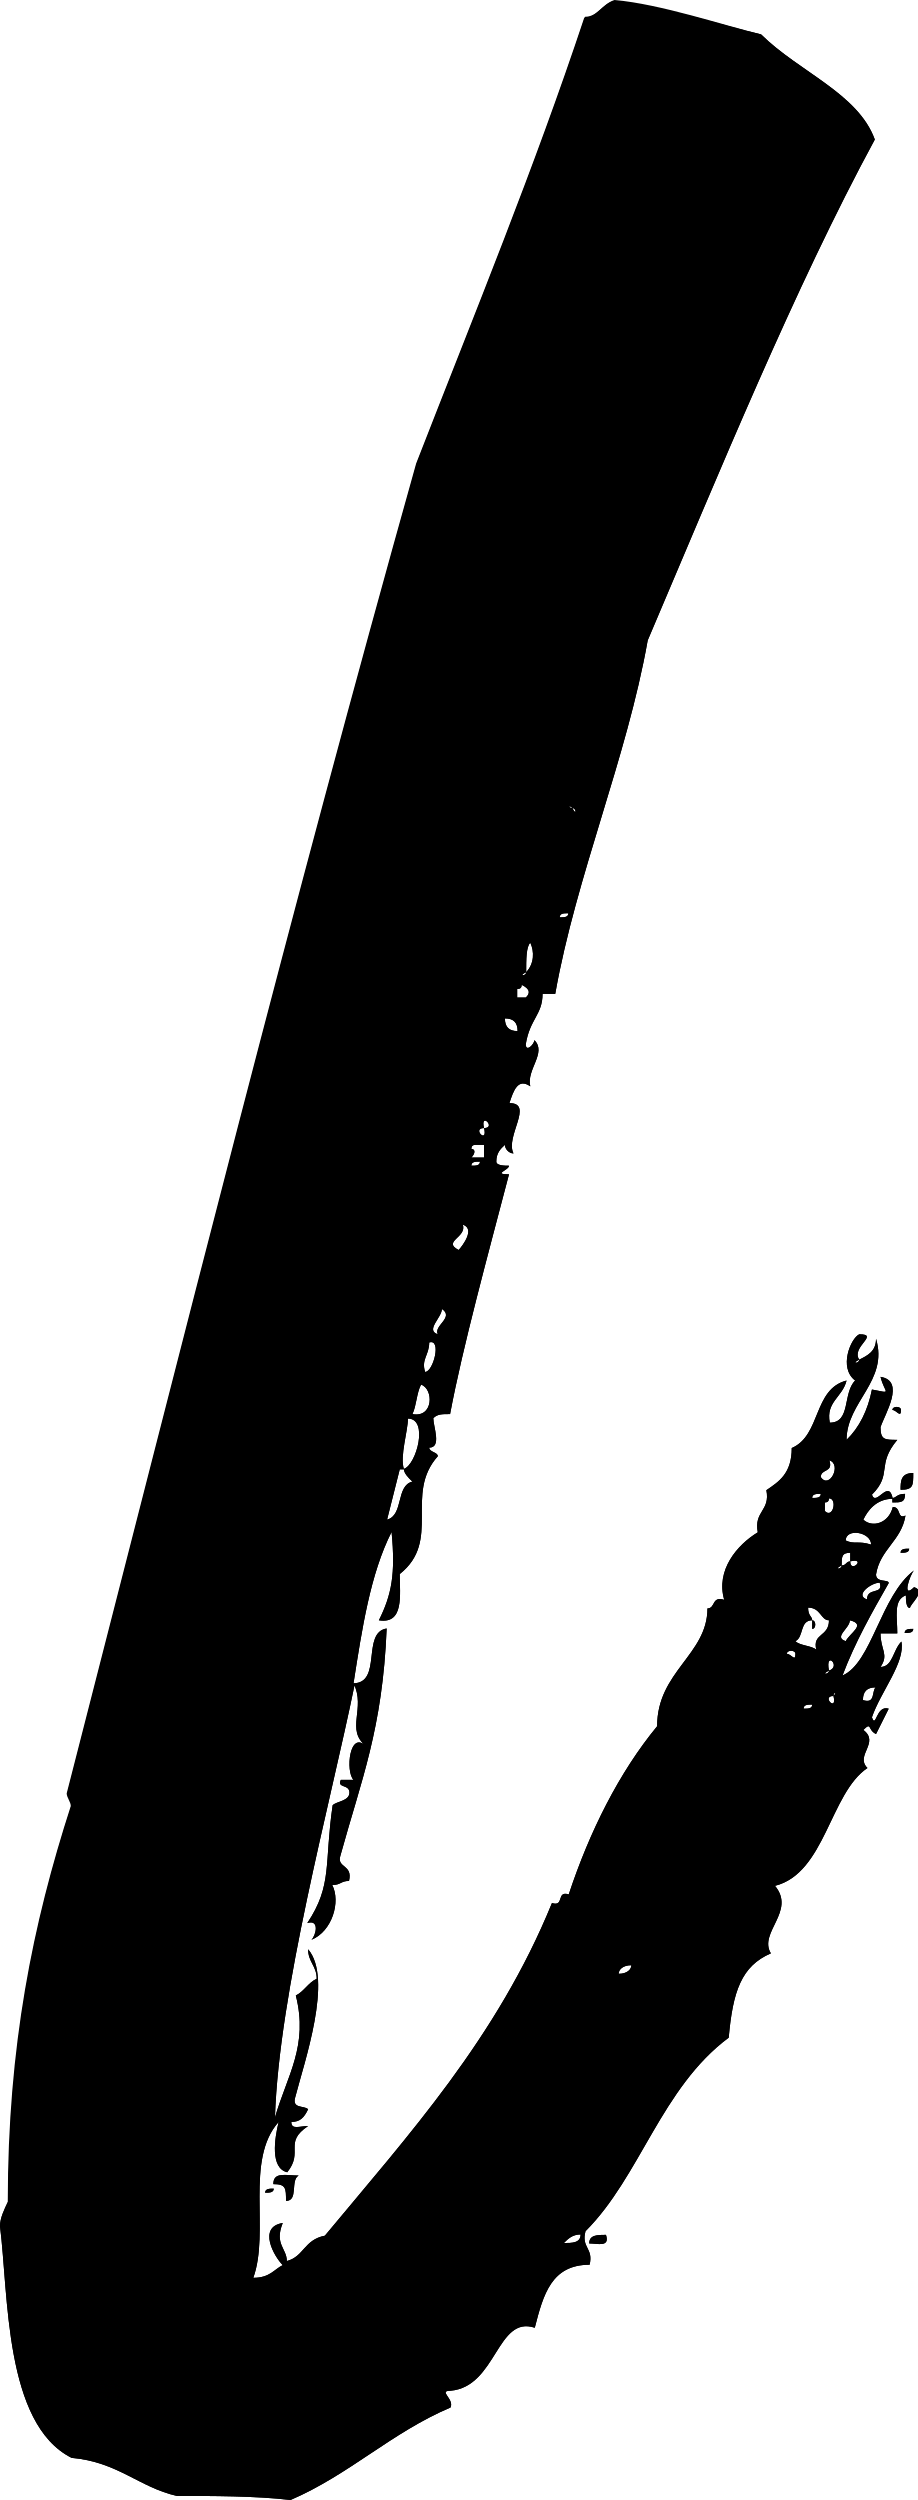
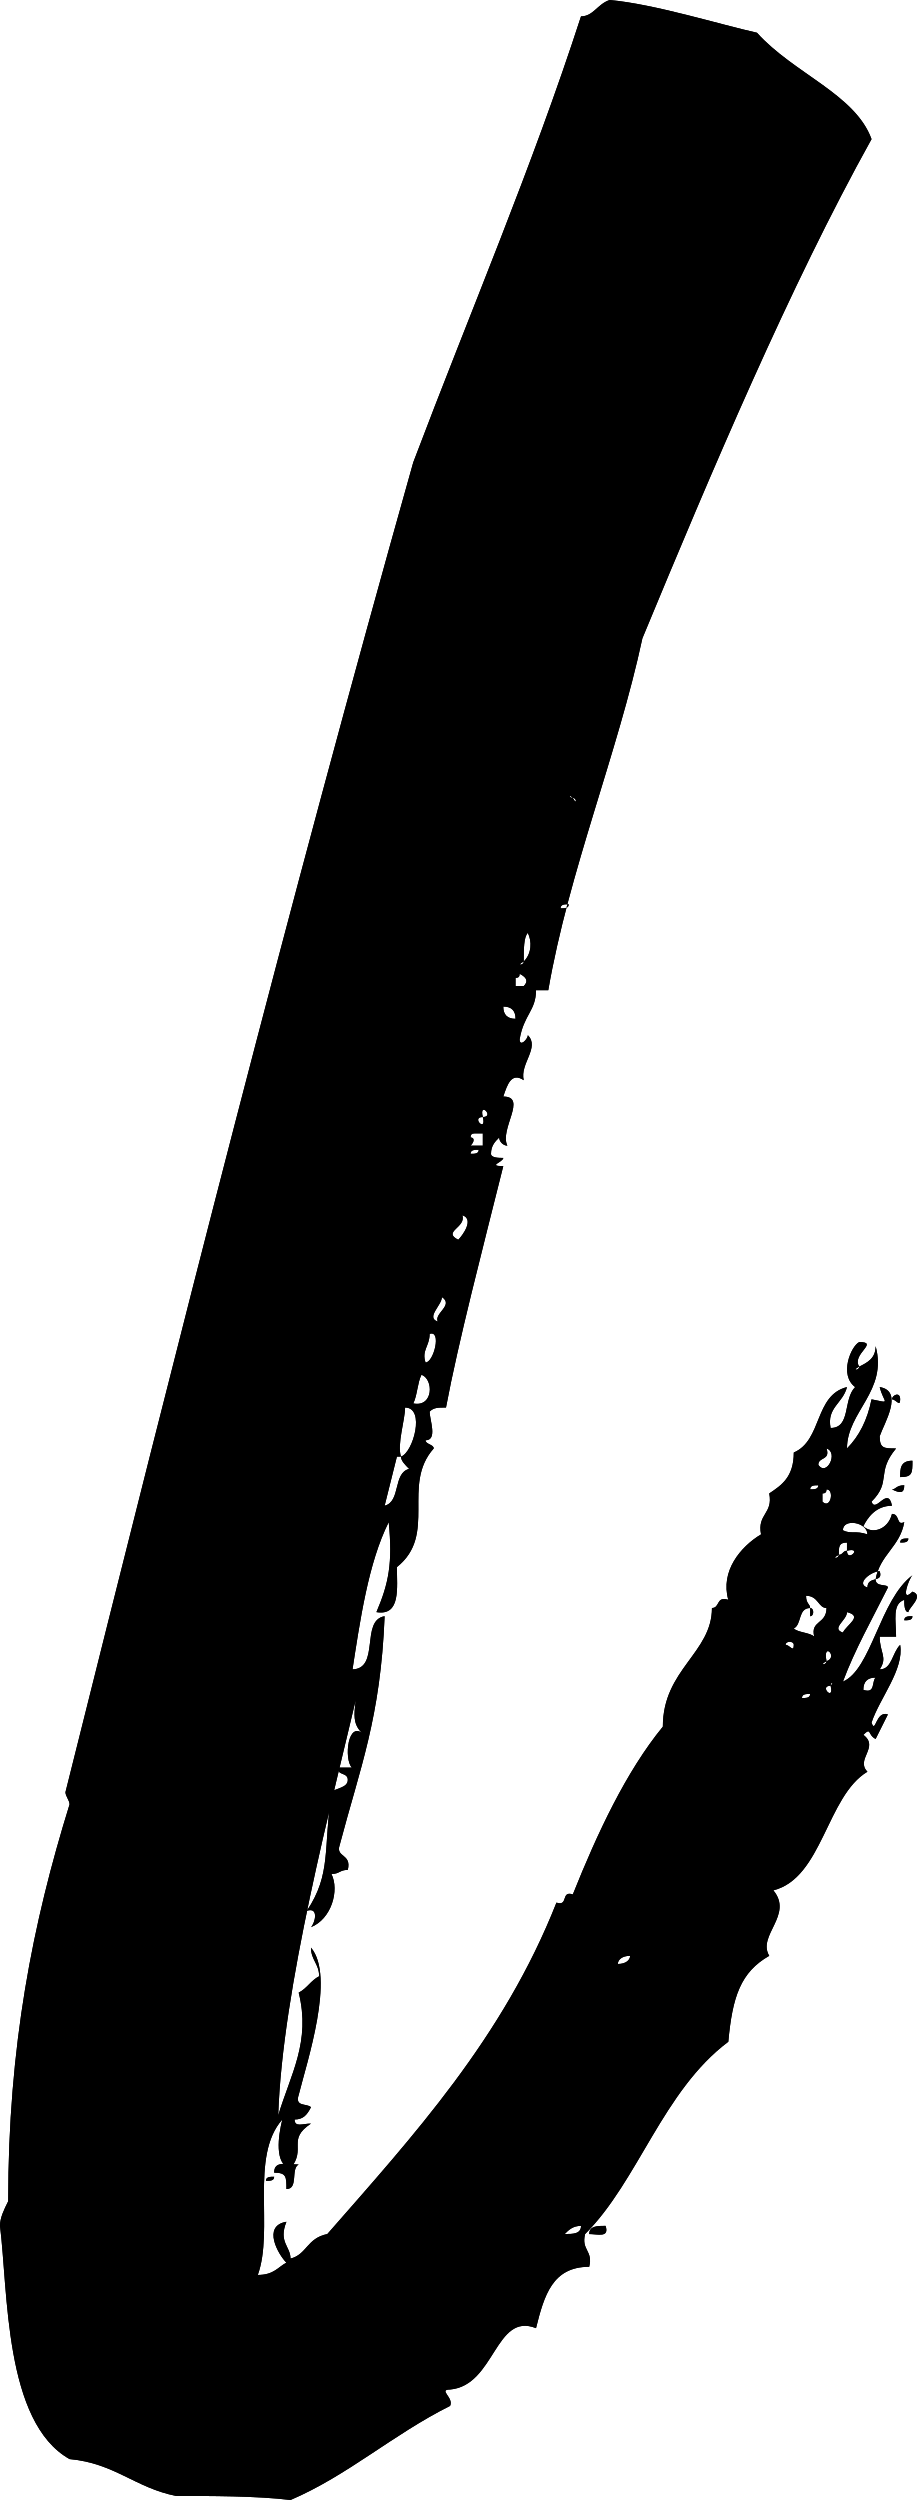
- <svg xmlns="http://www.w3.org/2000/svg" id="b" data-name="Layer 2" viewBox="0 0 22.43 61.1">
+ <svg xmlns="http://www.w3.org/2000/svg" id="b" data-name="Layer 2" viewBox="0 0 22.41 61.1">
  <defs>
    <style>
      .f, .g {
        fill: none;
      }

      .g {
        stroke: #000;
        stroke-linecap: round;
        stroke-linejoin: round;
-         stroke-width: 17.36px;
+         stroke-width: 17.4px;
      }

      .h {
        clip-path: url(#e);
      }
    </style>
    <clipPath id="e">
-       <path class="f" d="M8.64,41.14c.21-1.34.41-2.67.93-3.7.1,1.03,0,1.54-.31,2.16.62.1.51-.62.51-1.13,1.03-.82.1-1.95.93-2.88,0-.1-.21-.1-.21-.21.31,0,.1-.51.1-.72.1-.1.21-.1.41-.1.31-1.65.93-3.91,1.44-5.86-.41,0,0-.1,0-.21-.1,0-.31,0-.31-.1,0-.21.1-.31.21-.41,0,.1.1.21.21.21-.21-.41.51-1.23-.1-1.23.1-.31.21-.62.51-.41-.1-.41.41-.82.1-1.13,0,.1-.21.31-.21.1.1-.62.41-.72.41-1.23h.31c.51-2.88,1.75-5.76,2.26-8.64,1.75-4.11,3.6-8.64,5.55-12.24-.41-1.13-1.85-1.65-2.78-2.57-.93-.21-2.47-.72-3.6-.82-.31.1-.41.41-.72.41-1.23,3.7-2.67,7.2-4.11,10.9-3.09,11.01-5.66,21.29-8.54,32.5,0,.1.1.21.1.31-.93,2.88-1.54,5.86-1.54,9.67C.1,54,0,54.21,0,54.41c.21,1.65.1,4.83,1.75,5.66,1.13.1,1.65.72,2.57.93.82,0,1.95,0,2.78.1,1.44-.62,2.47-1.65,3.91-2.26.1-.21-.31-.41,0-.41,1.13-.1,1.13-1.85,2.06-1.54.21-.82.41-1.54,1.34-1.54.1-.41-.21-.41-.1-.82,1.34-1.34,1.85-3.5,3.5-4.73.1-1.13.31-1.75,1.03-2.06-.31-.51.62-1.03.1-1.65,1.23-.31,1.34-2.26,2.26-2.88-.31-.31.31-.62-.1-.93.21-.21.1,0,.31.1.1-.21.21-.41.31-.62-.31-.1-.31.51-.41.21.21-.62.82-1.34.72-1.85-.21.21-.21.62-.51.62.21-.31,0-.41,0-.82h.41c0-.41-.1-.82.21-.93,0,.1,0,.31.1.31,0-.1.41-.41.1-.51-.31.31-.1-.31,0-.41-.82.62-1.03,2.26-1.75,2.57.31-.82.72-1.54,1.13-2.26,0-.1-.31,0-.31-.21.1-.62.62-.82.72-1.44-.21.1-.1-.21-.31-.21-.1.41-.51.51-.72.31.1-.21.31-.51.72-.51-.1-.51-.41.21-.51-.1.51-.51.1-.72.62-1.34-.31,0-.41,0-.41-.31.1-.31.62-1.13,0-1.23.1.41.31.41-.21.31-.1.51-.31.93-.62,1.23,0-.93,1.03-1.44.72-2.47,0,.31-.21.41-.41.51,0,.1-.21.1,0,0-.21-.31.51-.62,0-.62-.21.1-.51.82-.1,1.13-.31.31-.1,1.03-.62,1.03-.1-.51.31-.62.41-1.03-.82.21-.62,1.34-1.34,1.65,0,.62-.31.82-.62,1.03.1.51-.31.51-.21,1.03-.51.31-1.03.93-.82,1.65-.31-.1-.21.21-.41.21,0,1.13-1.23,1.54-1.23,2.88-.93,1.13-1.65,2.57-2.16,4.11-.31-.1-.1.31-.41.21-1.34,3.29-3.5,5.66-5.55,8.13-.51.1-.51.51-.93.62,0-.31-.31-.41-.1-.93-.62.1-.21.82,0,1.03-.21.1-.31.31-.72.31.41-1.13-.21-2.88.62-3.81-.1.41-.21,1.13.21,1.23.41-.51-.1-.72.51-1.13-.21,0-.41.1-.41-.1.21,0,.31-.1.41-.31-.1-.1-.41,0-.31-.31.21-.82.93-2.88.31-3.6,0,.31.21.41.21.72-.21.1-.31.31-.51.41.31,1.23-.21,1.95-.51,2.98.1-3.09,1.34-7.61,1.95-10.59ZM13.99,19.75c-.1,0-.1-.1,0,0,.1,0,.1.21,0,0ZM13.89,22.32c0,.1-.1.1-.21.1,0-.1.1-.1.21-.1ZM12.86,23.76c0-.31,0-.62.1-.72.1.21.1.51-.1.72,0,.1-.21.1,0,0ZM12.65,24.17q.1,0,.1-.1c.21.1.21.21.1.31h-.21v-.21ZM12.65,25.2c-.21,0-.31-.1-.31-.31.21,0,.31.1.31.31ZM11.83,27.57c-.1-.41.31,0,0,0,.1.41-.31,0,0,0ZM11.52,28.29c.1-.1.1-.21,0-.21q0-.1.1-.1h.21v.31h-.31ZM11.73,28.39c0,.1-.1.1-.21.1,0-.1.1-.1.21-.1ZM11.21,30.55c-.41-.21.21-.31.1-.62.31.1,0,.51-.1.62ZM10.7,32.61c-.31-.1.1-.41.1-.62.31.21-.21.41-.1.62ZM10.39,33.53c-.1-.31.1-.41.1-.72.31-.1.1.72-.1.72ZM10.08,34.56c.1-.21.1-.51.21-.72.31.1.31.82-.21.72ZM9.87,35.9c-.1-.31.1-.93.1-1.23.51,0,.21,1.13-.1,1.23,0,.1.1.21.21.31-.41.1-.21.82-.62.93.1-.41.21-.82.31-1.23h.1ZM20.06,36.1c0-.21.31-.1.21-.41.31.1,0,.72-.21.41ZM20.06,36.51c0,.1-.1.1-.21.1,0-.1.1-.1.21-.1ZM20.16,36.72q.1,0,.1-.1c.21,0,.1.51-.1.31v-.21ZM20.67,37.65c0-.31.62-.21.62.1-.31-.1-.41,0-.62-.1ZM20.57,38.26c0-.21,0-.31.21-.31v.21c.41-.1,0,.31,0,0-.1,0-.1.1-.21.1,0,.1-.21.1,0,0ZM21.19,39.09c-.31-.1.1-.41.31-.41.1.31-.31.1-.31.41ZM19.85,39.6c0-.1-.1-.1-.1-.31.31,0,.31.31.51.31,0,.41-.41.31-.31.72-.1-.1-.41-.1-.51-.21.21-.1.1-.51.41-.51ZM20.67,40.11c-.31-.1.1-.31.1-.51.41.1,0,.31-.1.51ZM19.44,40.42c0,.21-.1,0-.21,0,0-.1.21-.1.21,0ZM20.26,40.83c-.1-.51.31-.1,0,0,0,.1-.21.1,0,0ZM21.09,41.55c0-.21.1-.31.31-.31-.1.1,0,.41-.31.31ZM20.37,41.45c0-.1.1-.1,0,0,.1.41-.31,0,0,0ZM19.85,41.66c0,.1-.1.1-.21.1,0-.1.1-.1.21-.1ZM15.12,48.24c0-.1.1-.21.31-.21,0,.1-.1.21-.31.21ZM13.78,54.82c.1-.1.21-.21.41-.21,0,.21-.21.21-.41.21ZM21.81,34.46c.1,0,.21.21.21,0,0-.1-.21-.1-.21,0ZM22.32,36c-.31,0-.31.21-.31.41.31,0,.31-.1.31-.41ZM21.81,36.62v.1c.21,0,.31,0,.31-.21-.21,0-.21.1-.31.1ZM22.01,37.95c.1,0,.21,0,.21-.1-.1,0-.21,0-.21.1ZM19.85,39.6v.21c.1,0,.1-.21,0-.21ZM8.64,41.14c.31.62-.21,1.13.31,1.54-.41-.41-.51.62-.31.82h-.31c-.1.21.21.1.21.31s-.31.21-.41.31c-.21,1.44,0,1.95-.62,2.88.31-.1.21.31.1.41.51-.21.72-.93.51-1.34.21,0,.21-.1.41-.1.1-.41-.31-.31-.21-.62.51-1.85,1.03-3.09,1.13-5.55-.62.1-.1,1.34-.82,1.34ZM22.11,39.91c.1,0,.21,0,.21-.1-.1,0-.21,0-.21.1ZM6.99,53.79c.31,0,.1-.51.31-.62-.31,0-.62-.1-.62.21.31,0,.31.1.31.41ZM6.48,53.59c.1,0,.21,0,.21-.1-.1,0-.21,0-.21.1ZM14.81,54.62c-.21,0-.41,0-.41.21.21,0,.51.1.41-.21Z" />
+       <path class="f" d="M8.6,40.9c.2-1.3.4-2.7.9-3.7.1,1,0,1.5-.3,2.2.6.1.5-.6.5-1.1,1-.8.1-2,.9-2.9,0-.1-.2-.1-.2-.2.3,0,.1-.5.1-.7.1-.1.2-.1.4-.1.3-1.6.9-3.9,1.4-5.9-.4,0,0-.1,0-.2-.1,0-.3,0-.3-.1,0-.2.1-.3.2-.4,0,.1.1.2.2.2-.2-.4.5-1.2-.1-1.2.1-.3.2-.6.5-.4-.1-.4.4-.8.1-1.1,0,.1-.2.3-.2.1.1-.6.4-.7.4-1.2h.3c.5-2.9,1.7-5.8,2.3-8.6,1.7-4.1,3.6-8.6,5.6-12.2-.4-1.1-1.9-1.6-2.8-2.6-.9-.2-2.5-.7-3.6-.8-.3.1-.4.4-.7.4-1.2,3.7-2.7,7.2-4.1,10.9-3.1,11-5.7,21.3-8.5,32.5,0,.1.1.2.1.3-.9,2.9-1.5,5.9-1.5,9.7-.1.2-.2.4-.2.6.2,1.6.1,4.8,1.7,5.7,1.1.1,1.6.7,2.6.9.8,0,2,0,2.8.1,1.4-.6,2.5-1.6,3.9-2.3.1-.2-.3-.4,0-.4,1.1-.1,1.1-1.9,2.1-1.5.2-.8.4-1.5,1.3-1.5.1-.4-.2-.4-.1-.8,1.3-1.3,1.9-3.5,3.5-4.7.1-1.1.3-1.7,1-2.1-.3-.5.6-1,.1-1.6,1.2-.3,1.3-2.3,2.3-2.9-.3-.3.3-.6-.1-.9.2-.2.1,0,.3.1l.3-.6c-.3-.1-.3.5-.4.2.2-.6.8-1.3.7-1.9-.2.2-.2.6-.5.6.2-.3,0-.4,0-.8h.4c0-.4-.1-.8.2-.9,0,.1,0,.3.1.3,0-.1.4-.4.1-.5-.3.3-.1-.3,0-.4-.8.6-1,2.3-1.7,2.6.3-.8.7-1.5,1.1-2.3,0-.1-.3,0-.3-.2.1-.6.6-.8.7-1.4-.2.1-.1-.2-.3-.2-.1.4-.5.5-.7.3.1-.2.3-.5.7-.5-.1-.5-.4.2-.5-.1.5-.5.1-.7.6-1.3-.3,0-.4,0-.4-.3.1-.3.6-1.1,0-1.2.1.4.3.4-.2.3-.1.5-.3.9-.6,1.2,0-.9,1-1.4.7-2.5,0,.3-.2.4-.4.5,0,.1-.2.1,0,0-.2-.3.5-.6,0-.6-.2.1-.5.8-.1,1.1-.3.3-.1,1-.6,1-.1-.5.3-.6.4-1-.8.2-.6,1.3-1.3,1.6,0,.6-.3.8-.6,1,.1.5-.3.5-.2,1-.5.3-1,.9-.8,1.6-.3-.1-.2.2-.4.2,0,1.1-1.2,1.5-1.2,2.9-.9,1.1-1.6,2.6-2.2,4.1-.3-.1-.1.3-.4.2-1.3,3.3-3.5,5.7-5.6,8.1-.5.1-.5.5-.9.6,0-.3-.3-.4-.1-.9-.6.1-.2.8,0,1-.2.1-.3.3-.7.3.4-1.1-.2-2.9.6-3.8-.1.4-.2,1.1.2,1.2.4-.5-.1-.7.5-1.1-.2,0-.4.1-.4-.1.2,0,.3-.1.4-.3-.1-.1-.4,0-.3-.3.2-.8.9-2.9.3-3.6,0,.3.2.4.2.7-.2.1-.3.3-.5.4.3,1.2-.2,2-.5,3,.1-3.1,1.3-7.6,2-10.6l-.2-.2ZM14,19.5c-.1,0-.1-.1,0,0,.1,0,.1.2,0,0ZM13.9,22.1c0,.1-.1.1-.2.1,0-.1.1-.1.2-.1ZM12.8,23.5c0-.3,0-.6.1-.7.1.2.1.5-.1.7,0,.1-.2.1,0,0ZM12.6,23.9c.07,0,.1-.03.1-.1.2.1.2.2.1.3h-.2v-.2ZM12.6,24.9c-.2,0-.3-.1-.3-.3.2,0,.3.1.3.3ZM11.8,27.3c-.1-.4.3,0,0,0,.1.4-.3,0,0,0ZM11.5,28c.1-.1.1-.2,0-.2,0-.07.03-.1.1-.1h.2v.3h-.3ZM11.7,28.1c0,.1-.1.1-.2.1,0-.1.1-.1.2-.1ZM11.2,30.3c-.4-.2.2-.3.1-.6.3.1,0,.5-.1.6ZM10.7,32.3c-.3-.1.1-.4.1-.6.3.2-.2.4-.1.6ZM10.4,33.3c-.1-.3.1-.4.1-.7.3-.1.1.7-.1.7ZM10.1,34.3c.1-.2.1-.5.2-.7.3.1.3.8-.2.7ZM9.8,35.6c-.1-.3.1-.9.1-1.2.5,0,.2,1.1-.1,1.2,0,.1.1.2.2.3-.4.1-.2.8-.6.9.1-.4.2-.8.3-1.2h.1ZM20,35.8c0-.2.3-.1.2-.4.3.1,0,.7-.2.4ZM20,36.3c0,.1-.1.1-.2.1,0-.1.1-.1.2-.1ZM20.1,36.5c.07,0,.1-.03.1-.1.2,0,.1.5-.1.3v-.2ZM20.6,37.4c0-.3.6-.2.6.1-.3-.1-.4,0-.6-.1ZM20.5,38c0-.2,0-.3.2-.3v.2c.4-.1,0,.3,0,0-.1,0-.1.1-.2.1,0,.1-.2.1,0,0ZM21.2,38.8c-.3-.1.1-.4.3-.4.1.3-.3.1-.3.4ZM19.8,39.3c0-.1-.1-.1-.1-.3.3,0,.3.3.5.3,0,.4-.4.3-.3.7-.1-.1-.4-.1-.5-.2.2-.1.1-.5.4-.5ZM20.6,39.9c-.3-.1.1-.3.1-.5.4.1,0,.3-.1.5ZM19.4,40.2c0,.2-.1,0-.2,0,0-.1.2-.1.2,0ZM20.2,40.6c-.1-.5.3-.1,0,0,0,.1-.2.1,0,0ZM21.1,41.3c0-.2.1-.3.3-.3-.1.1,0,.4-.3.3ZM20.3,41.2c0-.1.1-.1,0,0,.1.4-.3,0,0,0ZM19.8,41.4c0,.1-.1.1-.2.1,0-.1.1-.1.2-.1ZM15.1,48c0-.1.1-.2.3-.2,0,.1-.1.2-.3.2ZM13.8,54.6c.1-.1.2-.2.4-.2,0,.2-.2.2-.4.2ZM21.8,34.2c.1,0,.2.2.2,0s-.2-.1-.2,0ZM22.3,35.7c-.3,0-.3.2-.3.4.3,0,.3-.1.3-.4ZM21.8,36.4h0c.2.1.3.1.3-.1-.2,0-.2.1-.3.1ZM22,37.7c.1,0,.2,0,.2-.1-.1,0-.2,0-.2.1ZM19.8,39.3v.2c.1,0,.1-.2,0-.2ZM8.6,40.9c.3.6-.2,1.1.3,1.5-.4-.4-.5.6-.3.8h-.3c-.1.2.2.1.2.3s-.3.2-.4.3c-.2,1.4,0,2-.6,2.9.3-.1.2.3.1.4.5-.2.7-.9.5-1.3.2,0,.2-.1.4-.1.1-.4-.3-.3-.2-.6.5-1.9,1-3.1,1.1-5.6-.6.1-.1,1.3-.8,1.3v.1ZM22.1,39.6c.1,0,.2,0,.2-.1-.1,0-.2,0-.2.1ZM7,53.5c.3,0,.1-.5.3-.6-.3,0-.6-.1-.6.2.3,0,.3.1.3.4h0ZM6.5,53.3c.1,0,.2,0,.2-.1-.1,0-.2,0-.2.1ZM14.8,54.4c-.2,0-.4,0-.4.2.2,0,.5.1.4-.2Z" />
    </clipPath>
  </defs>
  <g id="c" data-name="Layer 1">
    <g id="d" data-name="l">
-       <path d="M8.64,41.14c.21-1.34.41-2.67.93-3.7.1,1.03,0,1.54-.31,2.16.62.1.51-.62.51-1.13,1.03-.82.1-1.95.93-2.88,0-.1-.21-.1-.21-.21.31,0,.1-.51.1-.72.1-.1.21-.1.41-.1.31-1.65.93-3.91,1.44-5.86-.41,0,0-.1,0-.21-.1,0-.31,0-.31-.1,0-.21.1-.31.21-.41,0,.1.1.21.21.21-.21-.41.51-1.23-.1-1.23.1-.31.21-.62.51-.41-.1-.41.41-.82.1-1.13,0,.1-.21.31-.21.1.1-.62.41-.72.41-1.23h.31c.51-2.88,1.75-5.76,2.26-8.64,1.75-4.11,3.6-8.64,5.55-12.24-.41-1.13-1.85-1.65-2.78-2.57C17.69.62,16.15.1,15.02,0c-.31.1-.41.41-.72.41-1.23,3.7-2.67,7.2-4.11,10.9-3.09,11.01-5.66,21.29-8.54,32.5,0,.1.1.21.1.31-.93,2.88-1.54,5.86-1.54,9.67-.1.21-.21.41-.21.62.21,1.65.1,4.83,1.75,5.66,1.13.1,1.65.72,2.57.93.82,0,1.95,0,2.78.1,1.44-.62,2.47-1.65,3.91-2.26.1-.21-.31-.41,0-.41,1.13-.1,1.13-1.85,2.06-1.54.21-.82.41-1.54,1.34-1.54.1-.41-.21-.41-.1-.82,1.34-1.34,1.85-3.5,3.5-4.73.1-1.13.31-1.75,1.03-2.06-.31-.51.62-1.03.1-1.65,1.23-.31,1.34-2.26,2.26-2.88-.31-.31.31-.62-.1-.93.21-.21.1,0,.31.1.1-.21.21-.41.31-.62-.31-.1-.31.51-.41.21.21-.62.82-1.34.72-1.85-.21.21-.21.62-.51.62.21-.31,0-.41,0-.82h.41c0-.41-.1-.82.21-.93,0,.1,0,.31.1.31,0-.1.41-.41.1-.51-.31.31-.1-.31,0-.41-.82.62-1.03,2.26-1.75,2.57.31-.82.72-1.54,1.13-2.26,0-.1-.31,0-.31-.21.1-.62.62-.82.72-1.44-.21.1-.1-.21-.31-.21-.1.41-.51.51-.72.31.1-.21.31-.51.72-.51-.1-.51-.41.21-.51-.1.51-.51.1-.72.62-1.34-.31,0-.41,0-.41-.31.1-.31.62-1.13,0-1.23.1.41.31.41-.21.31-.1.51-.31.93-.62,1.23,0-.93,1.03-1.44.72-2.47,0,.31-.21.41-.41.51,0,.1-.21.1,0,0-.21-.31.51-.62,0-.62-.21.1-.51.82-.1,1.13-.31.31-.1,1.03-.62,1.03-.1-.51.31-.62.41-1.03-.82.21-.62,1.34-1.34,1.65,0,.62-.31.82-.62,1.03.1.51-.31.51-.21,1.03-.51.31-1.03.93-.82,1.65-.31-.1-.21.21-.41.21,0,1.13-1.23,1.54-1.23,2.88-.93,1.13-1.65,2.57-2.16,4.11-.31-.1-.1.31-.41.21-1.34,3.29-3.5,5.66-5.55,8.13-.51.1-.51.51-.93.62,0-.31-.31-.41-.1-.93-.62.1-.21.82,0,1.03-.21.1-.31.31-.72.31.41-1.13-.21-2.88.62-3.81-.1.41-.21,1.13.21,1.23.41-.51-.1-.72.51-1.13-.21,0-.41.1-.41-.1.21,0,.31-.1.41-.31-.1-.1-.41,0-.31-.31.21-.82.93-2.88.31-3.6,0,.31.21.41.21.72-.21.1-.31.31-.51.41.31,1.23-.21,1.95-.51,2.98.1-3.09,1.34-7.61,1.95-10.59ZM13.99,19.75c-.1,0-.1-.1,0,0,.1,0,.1.21,0,0ZM13.89,22.32c0,.1-.1.1-.21.1,0-.1.1-.1.21-.1ZM12.86,23.76c0-.31,0-.62.1-.72.1.21.1.51-.1.72,0,.1-.21.1,0,0ZM12.65,24.17q.1,0,.1-.1c.21.1.21.21.1.31h-.21v-.21ZM12.65,25.2c-.21,0-.31-.1-.31-.31.21,0,.31.1.31.31ZM11.83,27.57c-.1-.41.31,0,0,0,.1.41-.31,0,0,0ZM11.52,28.29c.1-.1.1-.21,0-.21q0-.1.1-.1h.21v.31h-.31ZM11.73,28.39c0,.1-.1.1-.21.1,0-.1.1-.1.21-.1ZM11.21,30.55c-.41-.21.21-.31.1-.62.31.1,0,.51-.1.62ZM10.7,32.61c-.31-.1.1-.41.1-.62.31.21-.21.41-.1.62ZM10.39,33.53c-.1-.31.1-.41.1-.72.31-.1.1.72-.1.72ZM10.08,34.56c.1-.21.1-.51.21-.72.31.1.31.82-.21.72ZM9.87,35.9c-.1-.31.1-.93.1-1.23.51,0,.21,1.13-.1,1.23,0,.1.1.21.21.31-.41.1-.21.82-.62.93.1-.41.21-.82.31-1.23h.1ZM20.06,36.1c0-.21.31-.1.21-.41.31.1,0,.72-.21.41ZM20.06,36.51c0,.1-.1.1-.21.1,0-.1.1-.1.21-.1ZM20.16,36.72q.1,0,.1-.1c.21,0,.1.51-.1.31v-.21ZM20.67,37.65c0-.31.62-.21.62.1-.31-.1-.41,0-.62-.1ZM20.57,38.26c0-.21,0-.31.21-.31v.21c.41-.1,0,.31,0,0-.1,0-.1.1-.21.1,0,.1-.21.1,0,0ZM21.19,39.09c-.31-.1.1-.41.31-.41.1.31-.31.1-.31.41ZM19.85,39.6c0-.1-.1-.1-.1-.31.31,0,.31.31.51.31,0,.41-.41.31-.31.72-.1-.1-.41-.1-.51-.21.21-.1.1-.51.41-.51ZM20.67,40.11c-.31-.1.1-.31.1-.51.41.1,0,.31-.1.51ZM19.44,40.42c0,.21-.1,0-.21,0,0-.1.21-.1.21,0ZM20.26,40.83c-.1-.51.31-.1,0,0,0,.1-.21.1,0,0ZM21.09,41.55c0-.21.1-.31.31-.31-.1.1,0,.41-.31.31ZM20.37,41.45c0-.1.1-.1,0,0,.1.41-.31,0,0,0ZM19.85,41.66c0,.1-.1.1-.21.1,0-.1.1-.1.21-.1ZM15.12,48.24c0-.1.1-.21.31-.21,0,.1-.1.21-.31.21ZM13.78,54.82c.1-.1.21-.21.41-.21,0,.21-.21.21-.41.21ZM21.81,34.46c.1,0,.21.21.21,0,0-.1-.21-.1-.21,0ZM22.32,36c-.31,0-.31.21-.31.41.31,0,.31-.1.31-.41ZM21.81,36.62v.1c.21,0,.31,0,.31-.21-.21,0-.21.1-.31.1ZM22.01,37.95c.1,0,.21,0,.21-.1-.1,0-.21,0-.21.1ZM19.85,39.6v.21c.1,0,.1-.21,0-.21ZM8.64,41.14c.31.62-.21,1.13.31,1.54-.41-.41-.51.62-.31.82h-.31c-.1.21.21.1.21.31s-.31.21-.41.31c-.21,1.44,0,1.95-.62,2.88.31-.1.21.31.1.41.51-.21.72-.93.51-1.34.21,0,.21-.1.41-.1.1-.41-.31-.31-.21-.62.51-1.85,1.03-3.09,1.13-5.55-.62.1-.1,1.34-.82,1.34ZM22.11,39.91c.1,0,.21,0,.21-.1-.1,0-.21,0-.21.1ZM6.99,53.79c.31,0,.1-.51.31-.62-.31,0-.62-.1-.62.21.31,0,.31.1.31.41ZM6.48,53.59c.1,0,.21,0,.21-.1-.1,0-.21,0-.21.1ZM14.81,54.62c-.21,0-.41,0-.41.21.21,0,.51.1.41-.21Z" />
+       <path d="M8.6,40.9c.2-1.3.4-2.7.9-3.7.1,1,0,1.5-.3,2.2.6.1.5-.6.5-1.1,1-.8.1-2,.9-2.9,0-.1-.2-.1-.2-.2.3,0,.1-.5.1-.7.1-.1.2-.1.4-.1.3-1.6.9-3.9,1.4-5.9-.4,0,0-.1,0-.2-.1,0-.3,0-.3-.1,0-.2.1-.3.2-.4,0,.1.1.2.2.2-.2-.4.5-1.2-.1-1.2.1-.3.2-.6.5-.4-.1-.4.4-.8.1-1.1,0,.1-.2.3-.2.1.1-.6.4-.7.4-1.2h.3c.5-2.9,1.7-5.8,2.3-8.6,1.7-4.1,3.6-8.6,5.6-12.2-.4-1.1-1.9-1.6-2.8-2.6-.9-.2-2.5-.7-3.6-.8-.3.1-.4.4-.7.4-1.2,3.7-2.7,7.2-4.1,10.9-3.1,11-5.7,21.3-8.5,32.5,0,.1.1.2.1.3-.9,2.9-1.5,5.9-1.5,9.7-.1.2-.2.4-.2.6.2,1.6.1,4.8,1.7,5.7,1.1.1,1.6.7,2.6.9.8,0,2,0,2.8.1,1.4-.6,2.5-1.6,3.9-2.3.1-.2-.3-.4,0-.4,1.1-.1,1.1-1.9,2.1-1.5.2-.8.4-1.5,1.3-1.5.1-.4-.2-.4-.1-.8,1.3-1.3,1.9-3.5,3.5-4.7.1-1.1.3-1.7,1-2.1-.3-.5.6-1,.1-1.6,1.2-.3,1.3-2.3,2.3-2.9-.3-.3.3-.6-.1-.9.2-.2.1,0,.3.1l.3-.6c-.3-.1-.3.5-.4.2.2-.6.8-1.3.7-1.9-.2.2-.2.6-.5.6.2-.3,0-.4,0-.8h.4c0-.4-.1-.8.2-.9,0,.1,0,.3.1.3,0-.1.4-.4.1-.5-.3.3-.1-.3,0-.4-.8.6-1,2.3-1.7,2.6.3-.8.7-1.5,1.1-2.3,0-.1-.3,0-.3-.2.1-.6.6-.8.7-1.4-.2.1-.1-.2-.3-.2-.1.4-.5.5-.7.3.1-.2.3-.5.7-.5-.1-.5-.4.2-.5-.1.5-.5.1-.7.6-1.3-.3,0-.4,0-.4-.3.1-.3.6-1.1,0-1.2.1.4.3.4-.2.3-.1.5-.3.9-.6,1.2,0-.9,1-1.4.7-2.5,0,.3-.2.4-.4.5,0,.1-.2.1,0,0-.2-.3.5-.6,0-.6-.2.1-.5.8-.1,1.1-.3.3-.1,1-.6,1-.1-.5.3-.6.4-1-.8.2-.6,1.3-1.3,1.6,0,.6-.3.8-.6,1,.1.5-.3.5-.2,1-.5.3-1,.9-.8,1.6-.3-.1-.2.2-.4.2,0,1.1-1.2,1.5-1.2,2.9-.9,1.1-1.6,2.6-2.2,4.1-.3-.1-.1.3-.4.2-1.3,3.3-3.5,5.7-5.6,8.1-.5.1-.5.5-.9.6,0-.3-.3-.4-.1-.9-.6.1-.2.8,0,1-.2.1-.3.3-.7.3.4-1.1-.2-2.9.6-3.8-.1.4-.2,1.1.2,1.2.4-.5-.1-.7.5-1.1-.2,0-.4.1-.4-.1.2,0,.3-.1.4-.3-.1-.1-.4,0-.3-.3.2-.8.9-2.9.3-3.6,0,.3.2.4.2.7-.2.1-.3.3-.5.4.3,1.2-.2,2-.5,3,.1-3.1,1.3-7.6,2-10.6l-.2-.2ZM14,19.5c-.1,0-.1-.1,0,0,.1,0,.1.2,0,0ZM13.9,22.1c0,.1-.1.1-.2.1,0-.1.1-.1.2-.1ZM12.8,23.5c0-.3,0-.6.1-.7.1.2.1.5-.1.7,0,.1-.2.1,0,0ZM12.6,23.9c.07,0,.1-.03.1-.1.2.1.2.2.1.3h-.2v-.2ZM12.6,24.9c-.2,0-.3-.1-.3-.3.2,0,.3.1.3.3ZM11.8,27.3c-.1-.4.3,0,0,0,.1.4-.3,0,0,0ZM11.5,28c.1-.1.1-.2,0-.2,0-.07.03-.1.1-.1h.2v.3h-.3ZM11.7,28.1c0,.1-.1.1-.2.1,0-.1.1-.1.2-.1ZM11.2,30.3c-.4-.2.2-.3.1-.6.3.1,0,.5-.1.6ZM10.7,32.3c-.3-.1.1-.4.1-.6.3.2-.2.4-.1.6ZM10.4,33.3c-.1-.3.1-.4.1-.7.3-.1.1.7-.1.7ZM10.1,34.3c.1-.2.1-.5.2-.7.3.1.3.8-.2.7ZM9.8,35.6c-.1-.3.1-.9.1-1.2.5,0,.2,1.1-.1,1.2,0,.1.1.2.2.3-.4.1-.2.8-.6.9.1-.4.2-.8.3-1.2h.1ZM20,35.8c0-.2.3-.1.2-.4.3.1,0,.7-.2.4ZM20,36.3c0,.1-.1.1-.2.1,0-.1.1-.1.2-.1ZM20.1,36.5c.07,0,.1-.03.1-.1.2,0,.1.5-.1.3v-.2ZM20.6,37.4c0-.3.6-.2.6.1-.3-.1-.4,0-.6-.1ZM20.5,38c0-.2,0-.3.2-.3v.2c.4-.1,0,.3,0,0-.1,0-.1.1-.2.1,0,.1-.2.1,0,0ZM21.2,38.8c-.3-.1.1-.4.3-.4.1.3-.3.1-.3.4ZM19.8,39.3c0-.1-.1-.1-.1-.3.3,0,.3.3.5.3,0,.4-.4.3-.3.7-.1-.1-.4-.1-.5-.2.2-.1.1-.5.4-.5ZM20.6,39.9c-.3-.1.1-.3.1-.5.4.1,0,.3-.1.5ZM19.4,40.2c0,.2-.1,0-.2,0,0-.1.2-.1.2,0ZM20.2,40.6c-.1-.5.3-.1,0,0,0,.1-.2.1,0,0ZM21.1,41.3c0-.2.1-.3.3-.3-.1.1,0,.4-.3.3ZM20.3,41.2c0-.1.1-.1,0,0,.1.4-.3,0,0,0ZM19.8,41.4c0,.1-.1.1-.2.1,0-.1.1-.1.2-.1ZM15.1,48c0-.1.1-.2.3-.2,0,.1-.1.2-.3.2ZM13.8,54.6c.1-.1.2-.2.4-.2,0,.2-.2.2-.4.2ZM21.8,34.2c.1,0,.2.2.2,0s-.2-.1-.2,0ZM22.3,35.7c-.3,0-.3.2-.3.4.3,0,.3-.1.3-.4ZM21.8,36.4h0c.2.1.3.1.3-.1-.2,0-.2.1-.3.1ZM22,37.7c.1,0,.2,0,.2-.1-.1,0-.2,0-.2.1ZM19.8,39.3v.2c.1,0,.1-.2,0-.2ZM8.6,40.9c.3.6-.2,1.1.3,1.5-.4-.4-.5.6-.3.8h-.3c-.1.2.2.1.2.3s-.3.2-.4.3c-.2,1.4,0,2-.6,2.9.3-.1.2.3.1.4.5-.2.7-.9.5-1.3.2,0,.2-.1.4-.1.1-.4-.3-.3-.2-.6.5-1.9,1-3.1,1.1-5.6-.6.1-.1,1.3-.8,1.3v.1ZM22.1,39.6c.1,0,.2,0,.2-.1-.1,0-.2,0-.2.1ZM7,53.5c.3,0,.1-.5.3-.6-.3,0-.6-.1-.6.2.3,0,.3.1.3.4h0ZM6.5,53.3c.1,0,.2,0,.2-.1-.1,0-.2,0-.2.1ZM14.8,54.4c-.2,0-.4,0-.4.2.2,0,.5.1.4-.2Z" />
      <g class="h">
-         <path class="g" d="M19.08-7.89L3.29,61.16l24.33-30.13" />
+         <path class="g" d="M19.1-8.2L3.3,60.8l24.3-30.1" />
      </g>
    </g>
  </g>
</svg>
